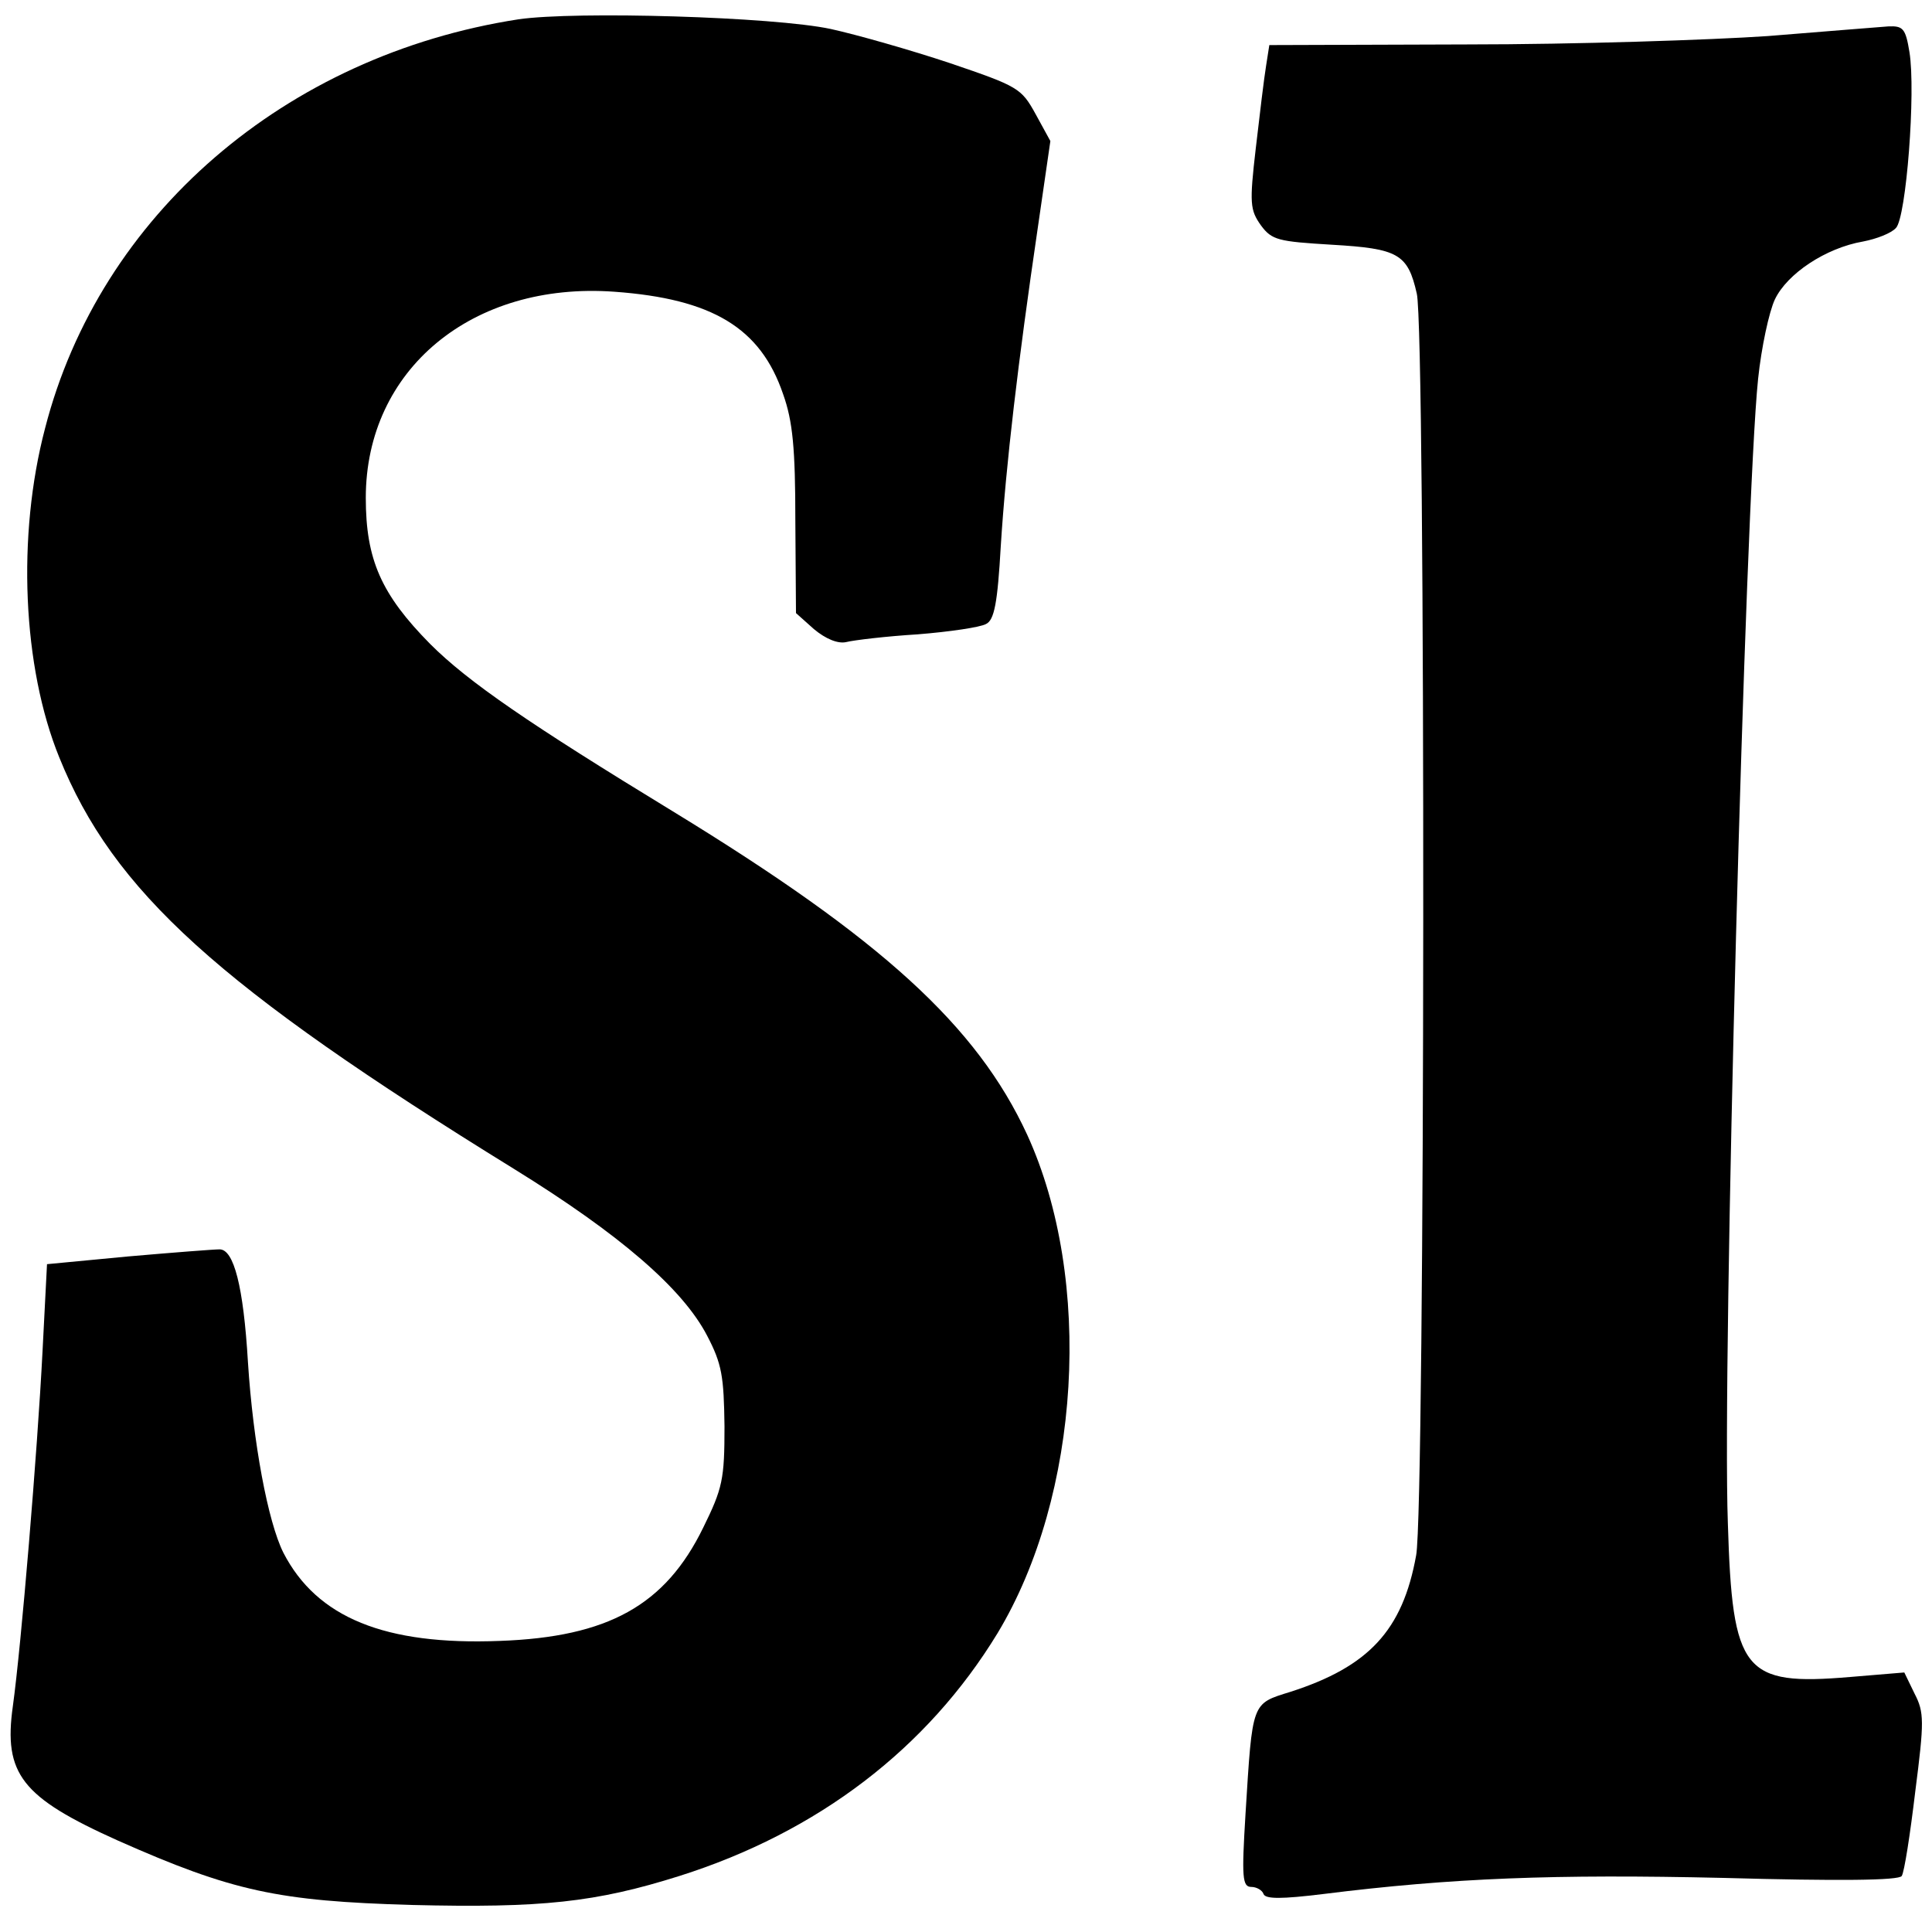
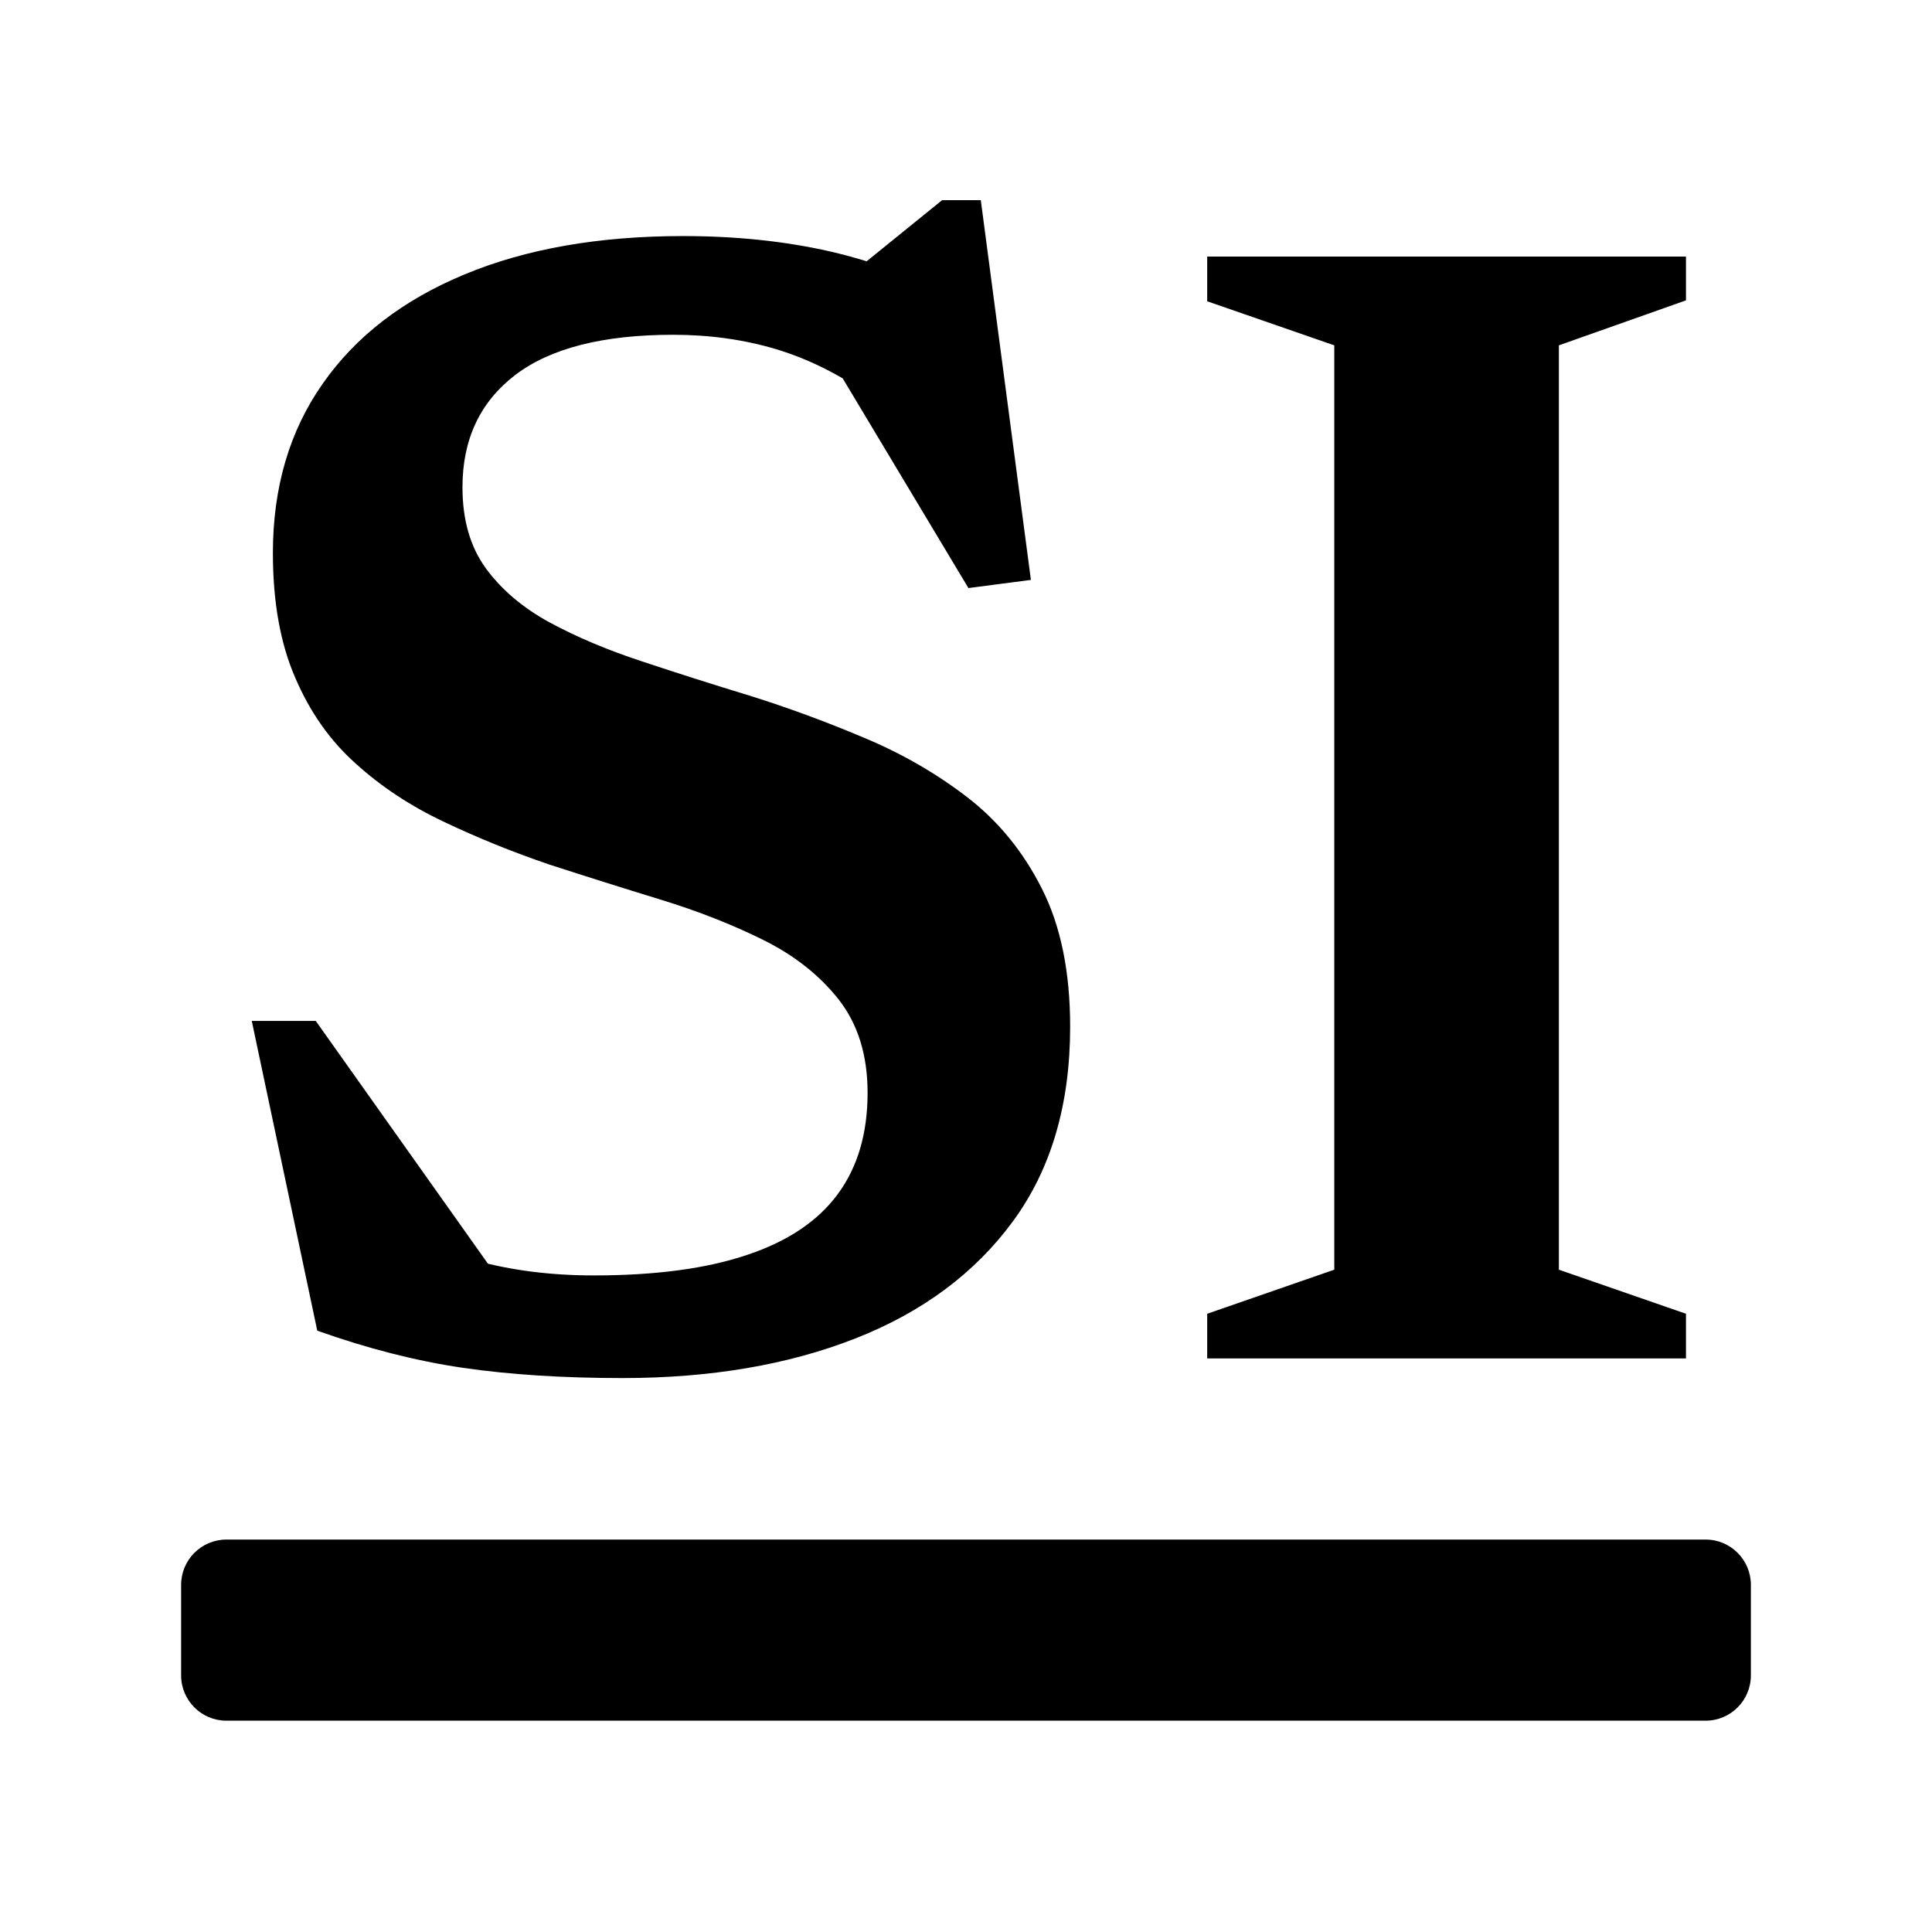
- <svg xmlns="http://www.w3.org/2000/svg" version="1.0" width="300pt" height="300pt" viewBox="0 0 300 300" preserveAspectRatio="xMidYMid meet">
-   <g transform="translate(0,300) scale(0.1,-0.1)" fill="#000000" stroke="none">
-     <path d="M805 2970 c-362 -56 -650 -304 -735 -635 -44 -167 -35 -371 22 -511 84 -208 246 -355 706 -639 165 -102 262 -186 300 -259 23 -44 26 -63 27 -141 0 -82 -3 -96 -33 -157 -59 -121 -148 -170 -316 -176 -178 -7 -284 36 -336 137 -24 48 -47 171 -55 296 -7 118 -22 175 -44 175 -9 0 -73 -5 -142 -11 l-126 -12 -7 -136 c-8 -156 -33 -456 -46 -550 -15 -106 14 -142 163 -209 178 -79 249 -94 456 -100 202 -5 286 4 416 45 215 68 385 198 494 377 129 214 149 549 46 774 -78 169 -226 304 -550 502 -223 136 -318 201 -377 260 -76 77 -100 131 -100 227 0 199 165 336 386 320 152 -11 227 -56 262 -159 15 -42 19 -84 19 -197 l1 -143 28 -25 c18 -15 37 -23 50 -20 12 3 62 9 111 12 50 4 97 11 106 16 13 6 18 33 23 121 8 127 27 287 57 491 l20 138 -23 42 c-22 40 -27 43 -133 79 -60 20 -144 44 -185 53 -89 19 -396 28 -485 15z" />
-     <path d="M2745 2944 c-88 -6 -298 -13 -467 -13 l-307 -1 -5 -32 c-3 -18 -10 -76 -16 -128 -10 -86 -9 -96 8 -120 17 -23 27 -25 110 -30 103 -6 118 -14 132 -76 14 -58 13 -1886 -1 -1959 -21 -117 -74 -173 -195 -212 -61 -19 -59 -14 -70 -190 -6 -98 -5 -113 9 -113 8 0 17 -5 19 -11 3 -8 28 -8 93 0 200 25 359 31 621 25 179 -5 273 -4 277 3 4 6 13 64 21 131 14 109 14 123 -1 152 l-16 33 -84 -7 c-166 -14 -183 7 -190 239 -9 246 27 1586 47 1777 5 48 17 104 26 123 19 40 79 80 137 90 21 4 44 13 51 21 16 16 31 212 21 273 -6 37 -10 41 -33 40 -15 -1 -99 -8 -187 -15z" />
-   </g>
+ <svg xmlns="http://www.w3.org/2000/svg" viewBox="0 0 64 64">
+   <path fill="#000" d="M32.08 10.04 27.9 9.31 31.21 6.63H32.49L34.15 19.21L32.08 19.48L27.08 11.14L28.77 13.09Q27.33 12.06 25.72 11.57Q24.12 11.09 22.3 11.09Q18.82 11.09 17.07 12.42Q15.32 13.76 15.32 16.14Q15.32 17.76 16.09 18.82Q16.87 19.89 18.21 20.62Q19.56 21.35 21.27 21.91Q22.98 22.48 24.85 23.05Q26.73 23.64 28.6 24.43Q30.48 25.21 32.03 26.4Q33.58 27.59 34.51 29.43Q35.45 31.28 35.45 34.01Q35.45 37.87 33.56 40.45Q31.67 43.03 28.33 44.34Q24.99 45.65 20.62 45.65Q17.66 45.65 15.33 45.31Q13.01 44.97 10.51 44.08L8.34 33.82H10.46L17.68 44L11.76 40.14Q13.99 41.27 15.77 41.76Q17.55 42.25 19.67 42.25Q22.74 42.25 24.75 41.57Q26.76 40.9 27.75 39.56Q28.74 38.22 28.74 36.2Q28.74 34.34 27.79 33.12Q26.84 31.91 25.29 31.14Q23.74 30.37 21.88 29.8Q20.02 29.23 18.2 28.64Q16.38 28.02 14.72 27.23Q13.06 26.45 11.79 25.3Q10.51 24.16 9.78 22.45Q9.04 20.75 9.04 18.32Q9.04 15.06 10.69 12.71Q12.33 10.36 15.39 9.09Q18.44 7.82 22.63 7.82Q25.26 7.82 27.5 8.33Q29.75 8.85 32.08 10.04ZM55.85 43.52V45H39.99V43.52L44.2 42.06V11.44L39.99 9.98V8.5H55.85V9.95L51.64 11.44V42.06Z" />
+   <rect x="6" y="51" width="52" height="6" rx="1.5" fill="#000" />
</svg>
